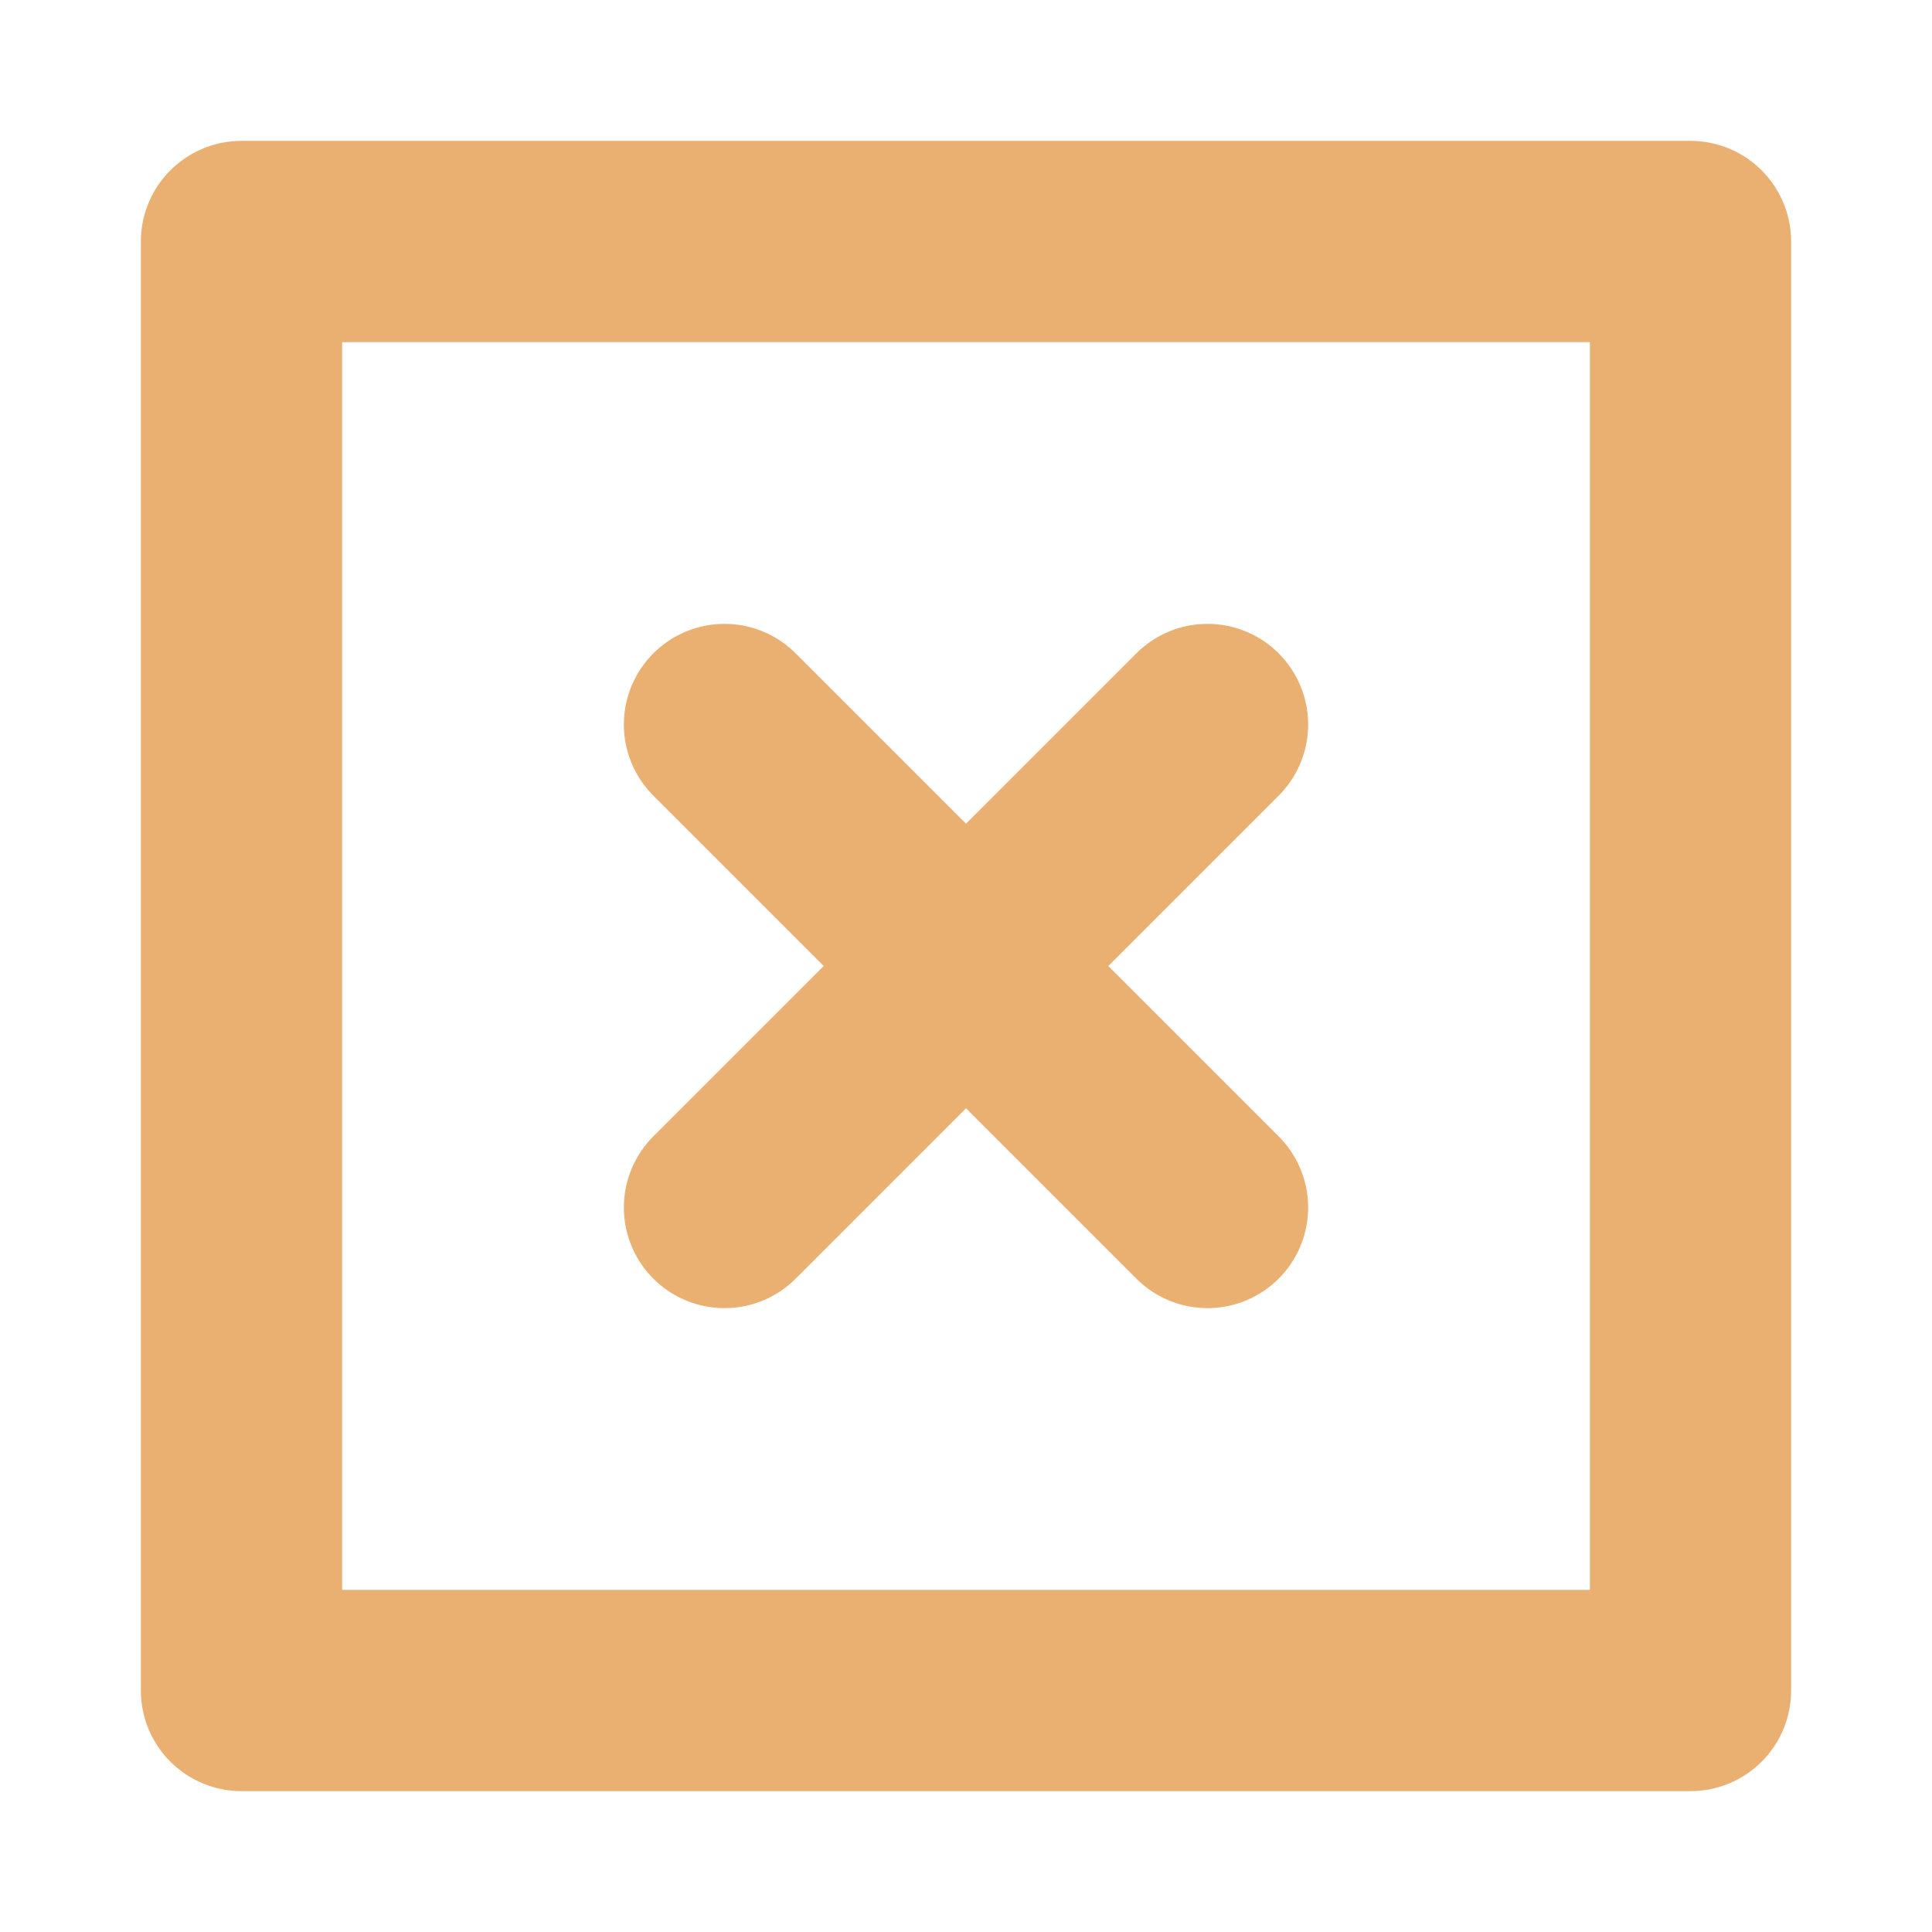
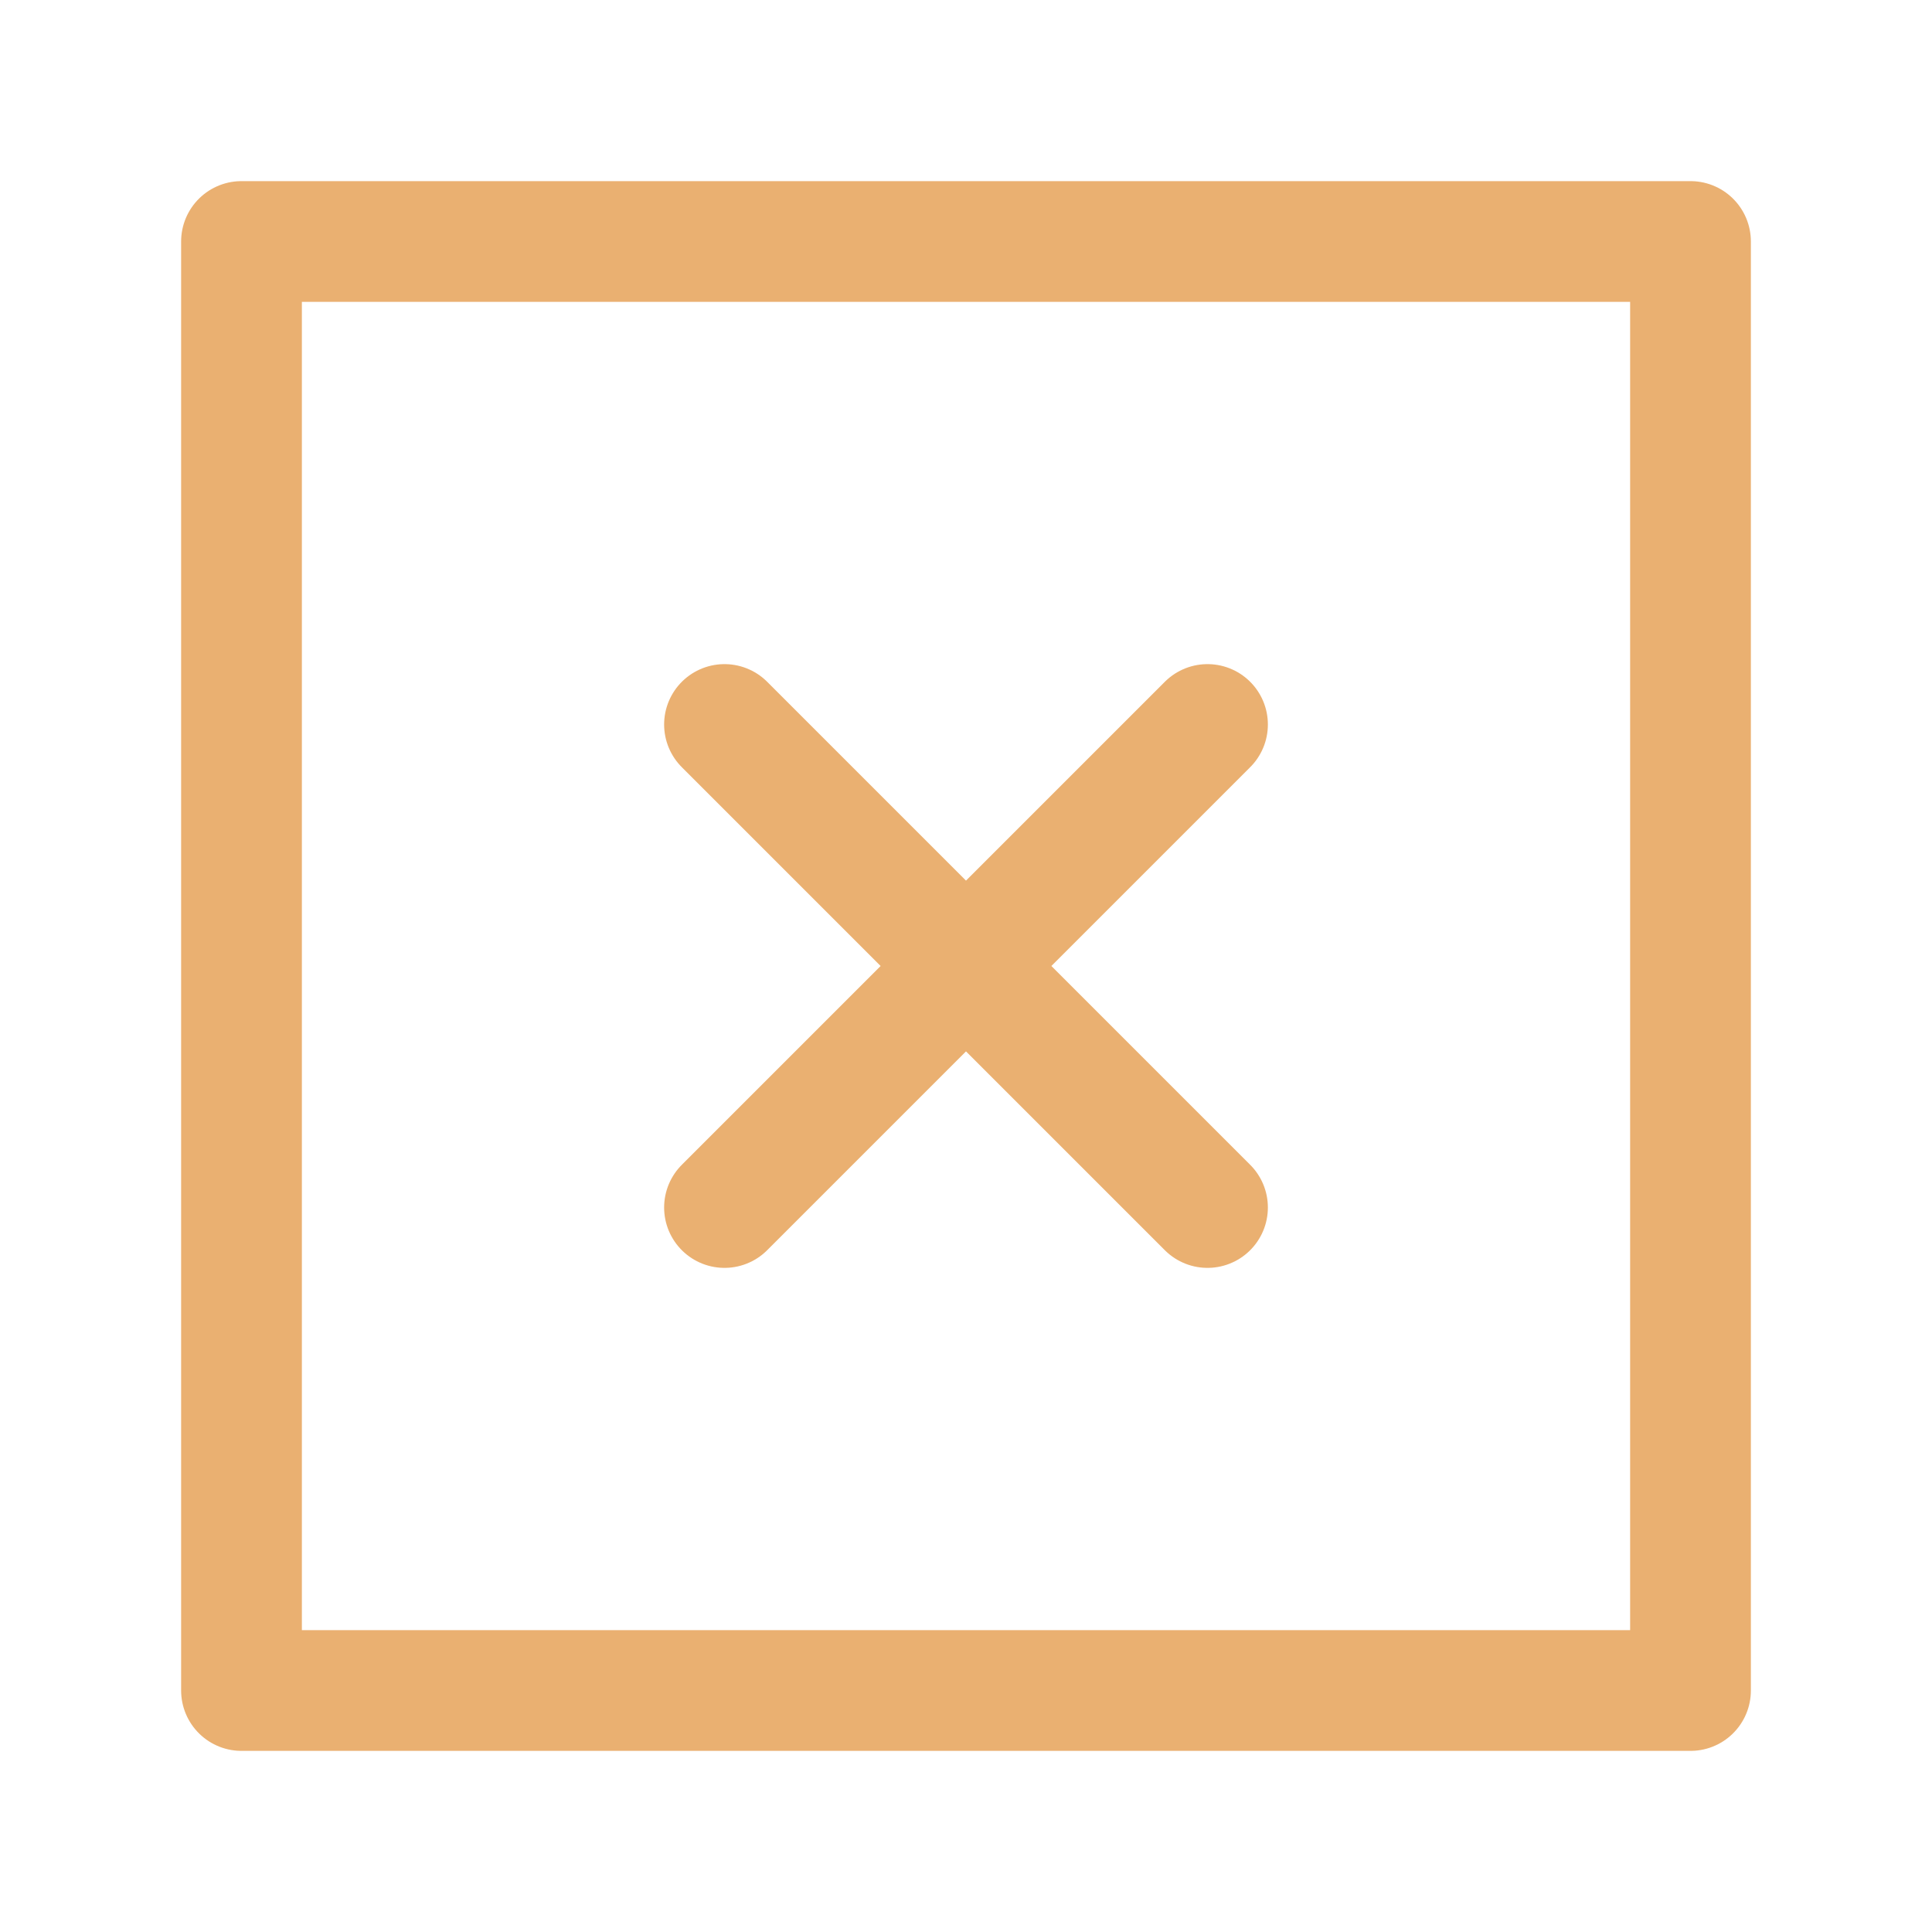
- <svg xmlns="http://www.w3.org/2000/svg" width="60" height="60" viewBox="0 0 24 24" fill="none" stroke="#eab071" stroke-width="2.5" stroke-linecap="round" stroke-linejoin="round">
+ <svg xmlns="http://www.w3.org/2000/svg" width="68" height="68" viewBox="0 0 24 24" fill="none" stroke="#eab071" stroke-width="1.5" stroke-linecap="round" stroke-linejoin="round">
  <path d="M3 3h18v18H3zM15 9l-6 6m0-6l6 6" />
</svg>
